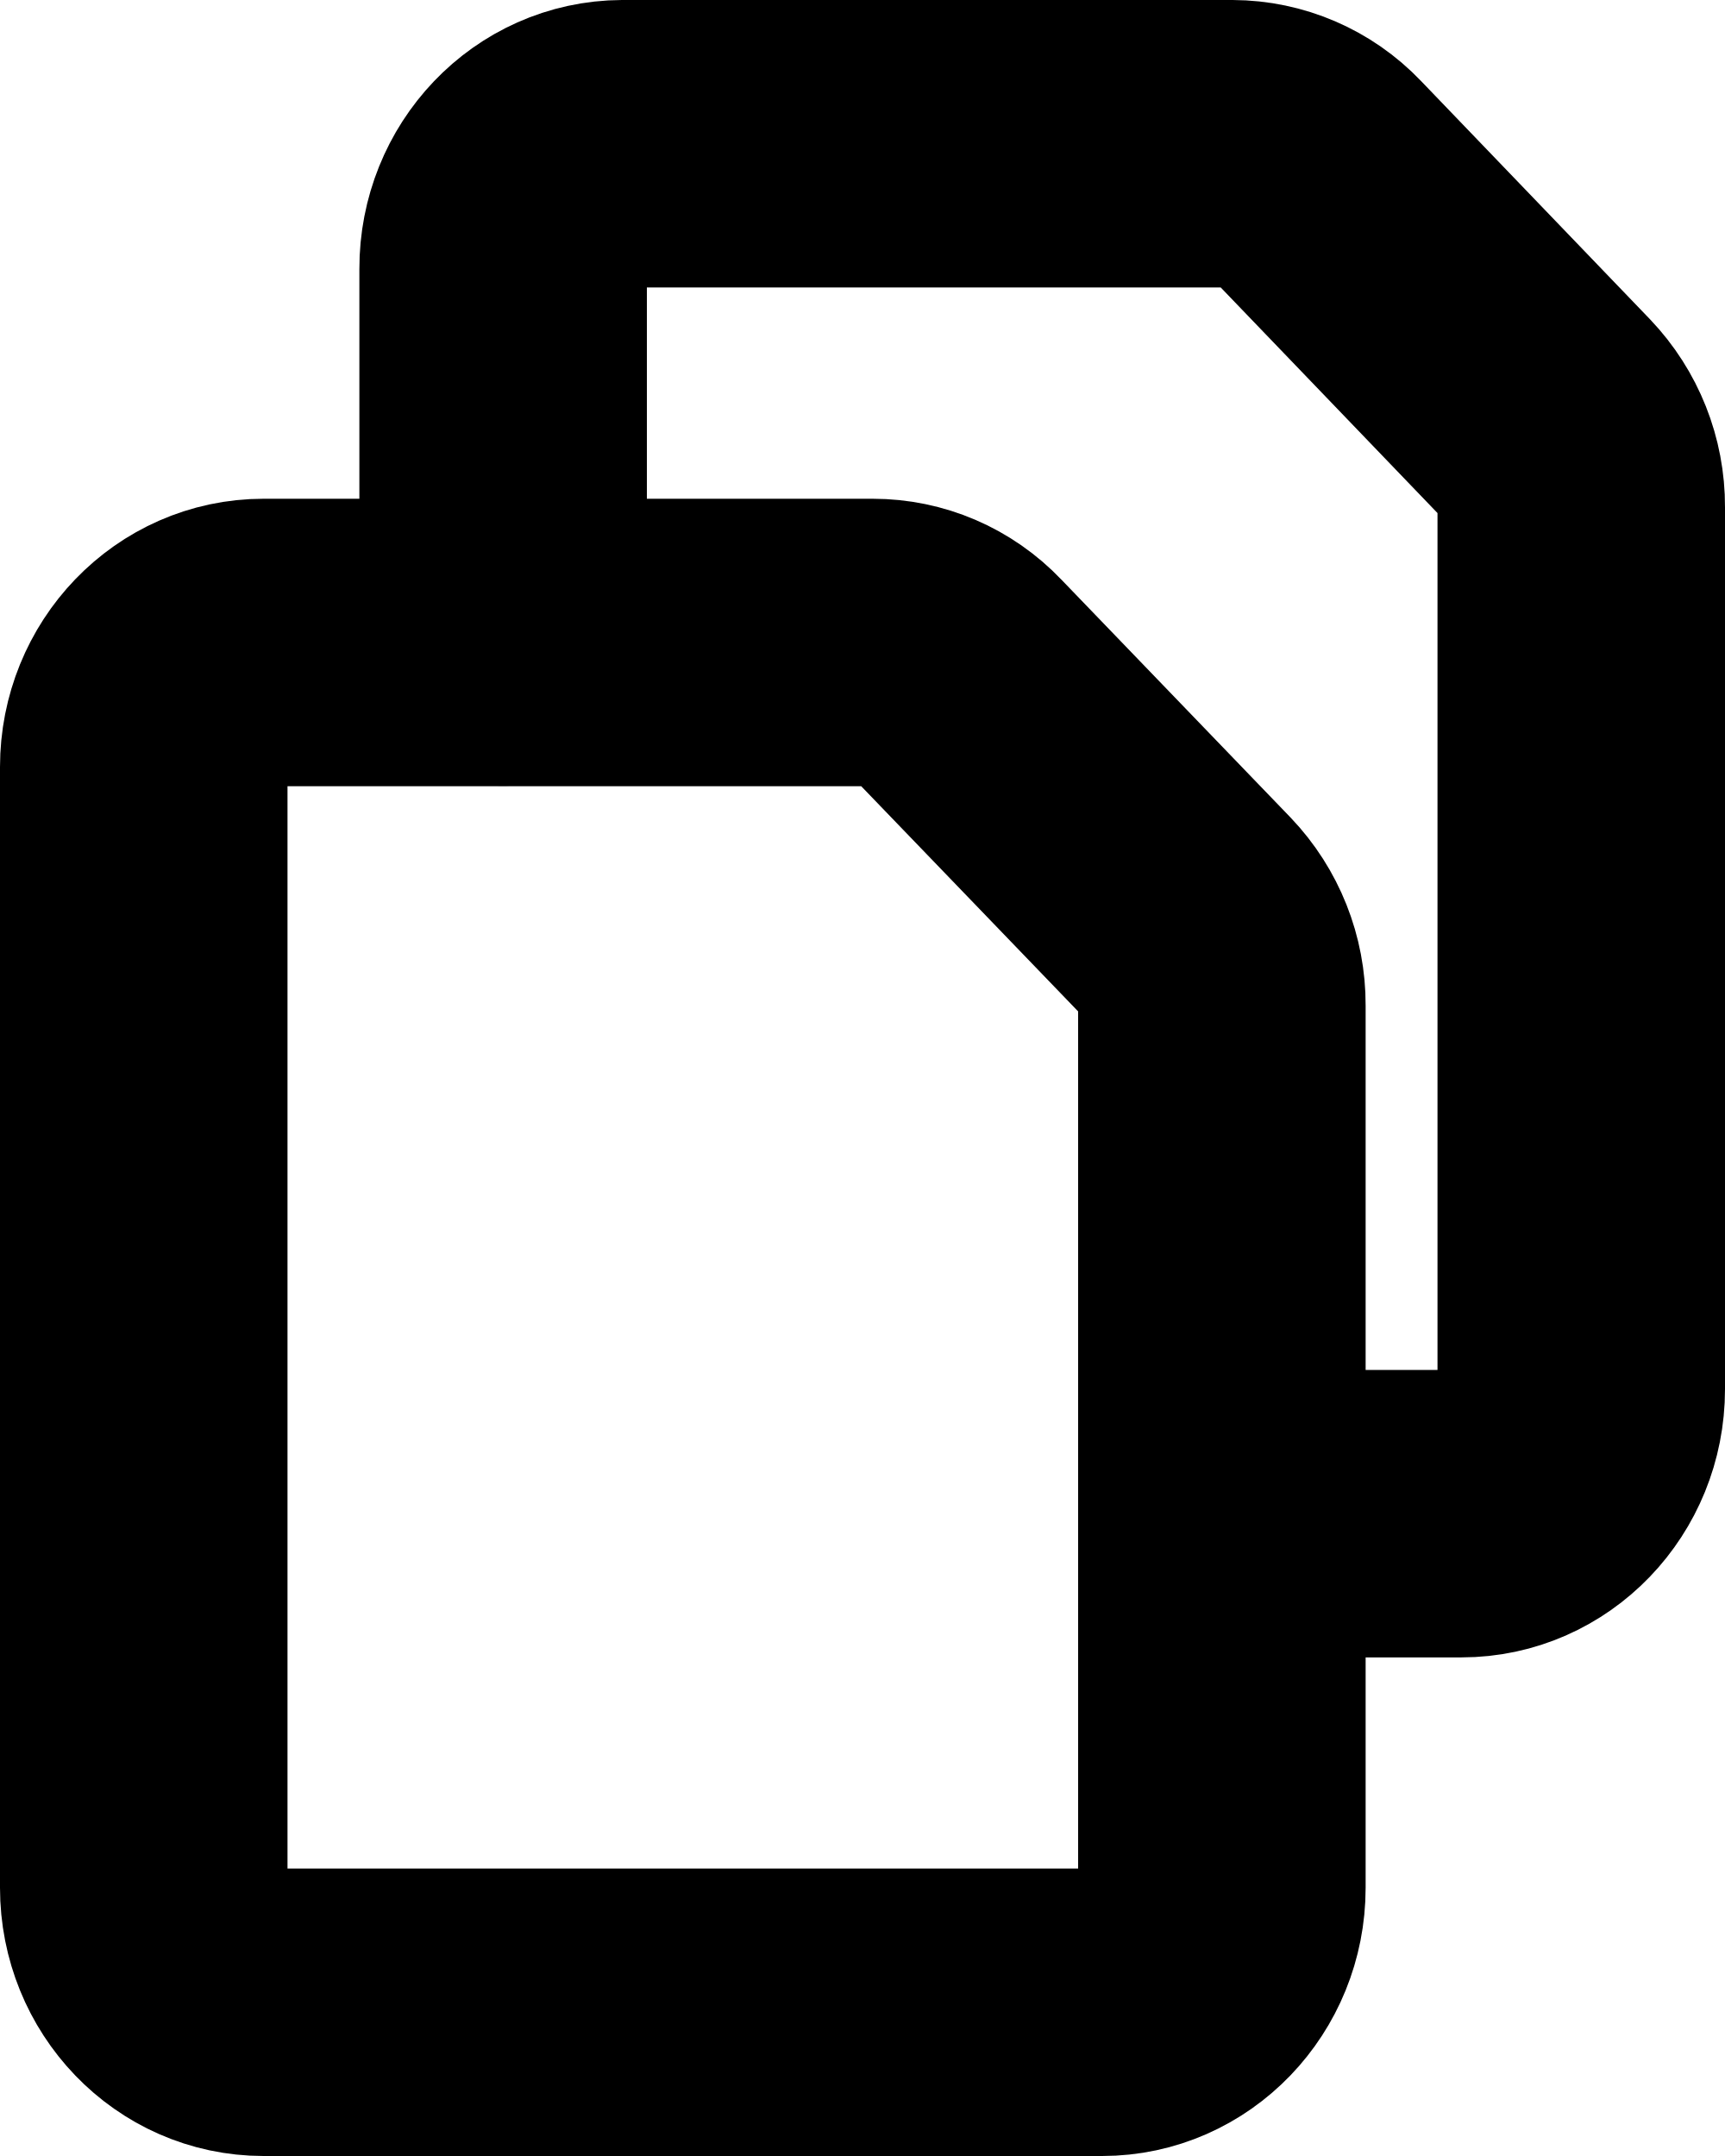
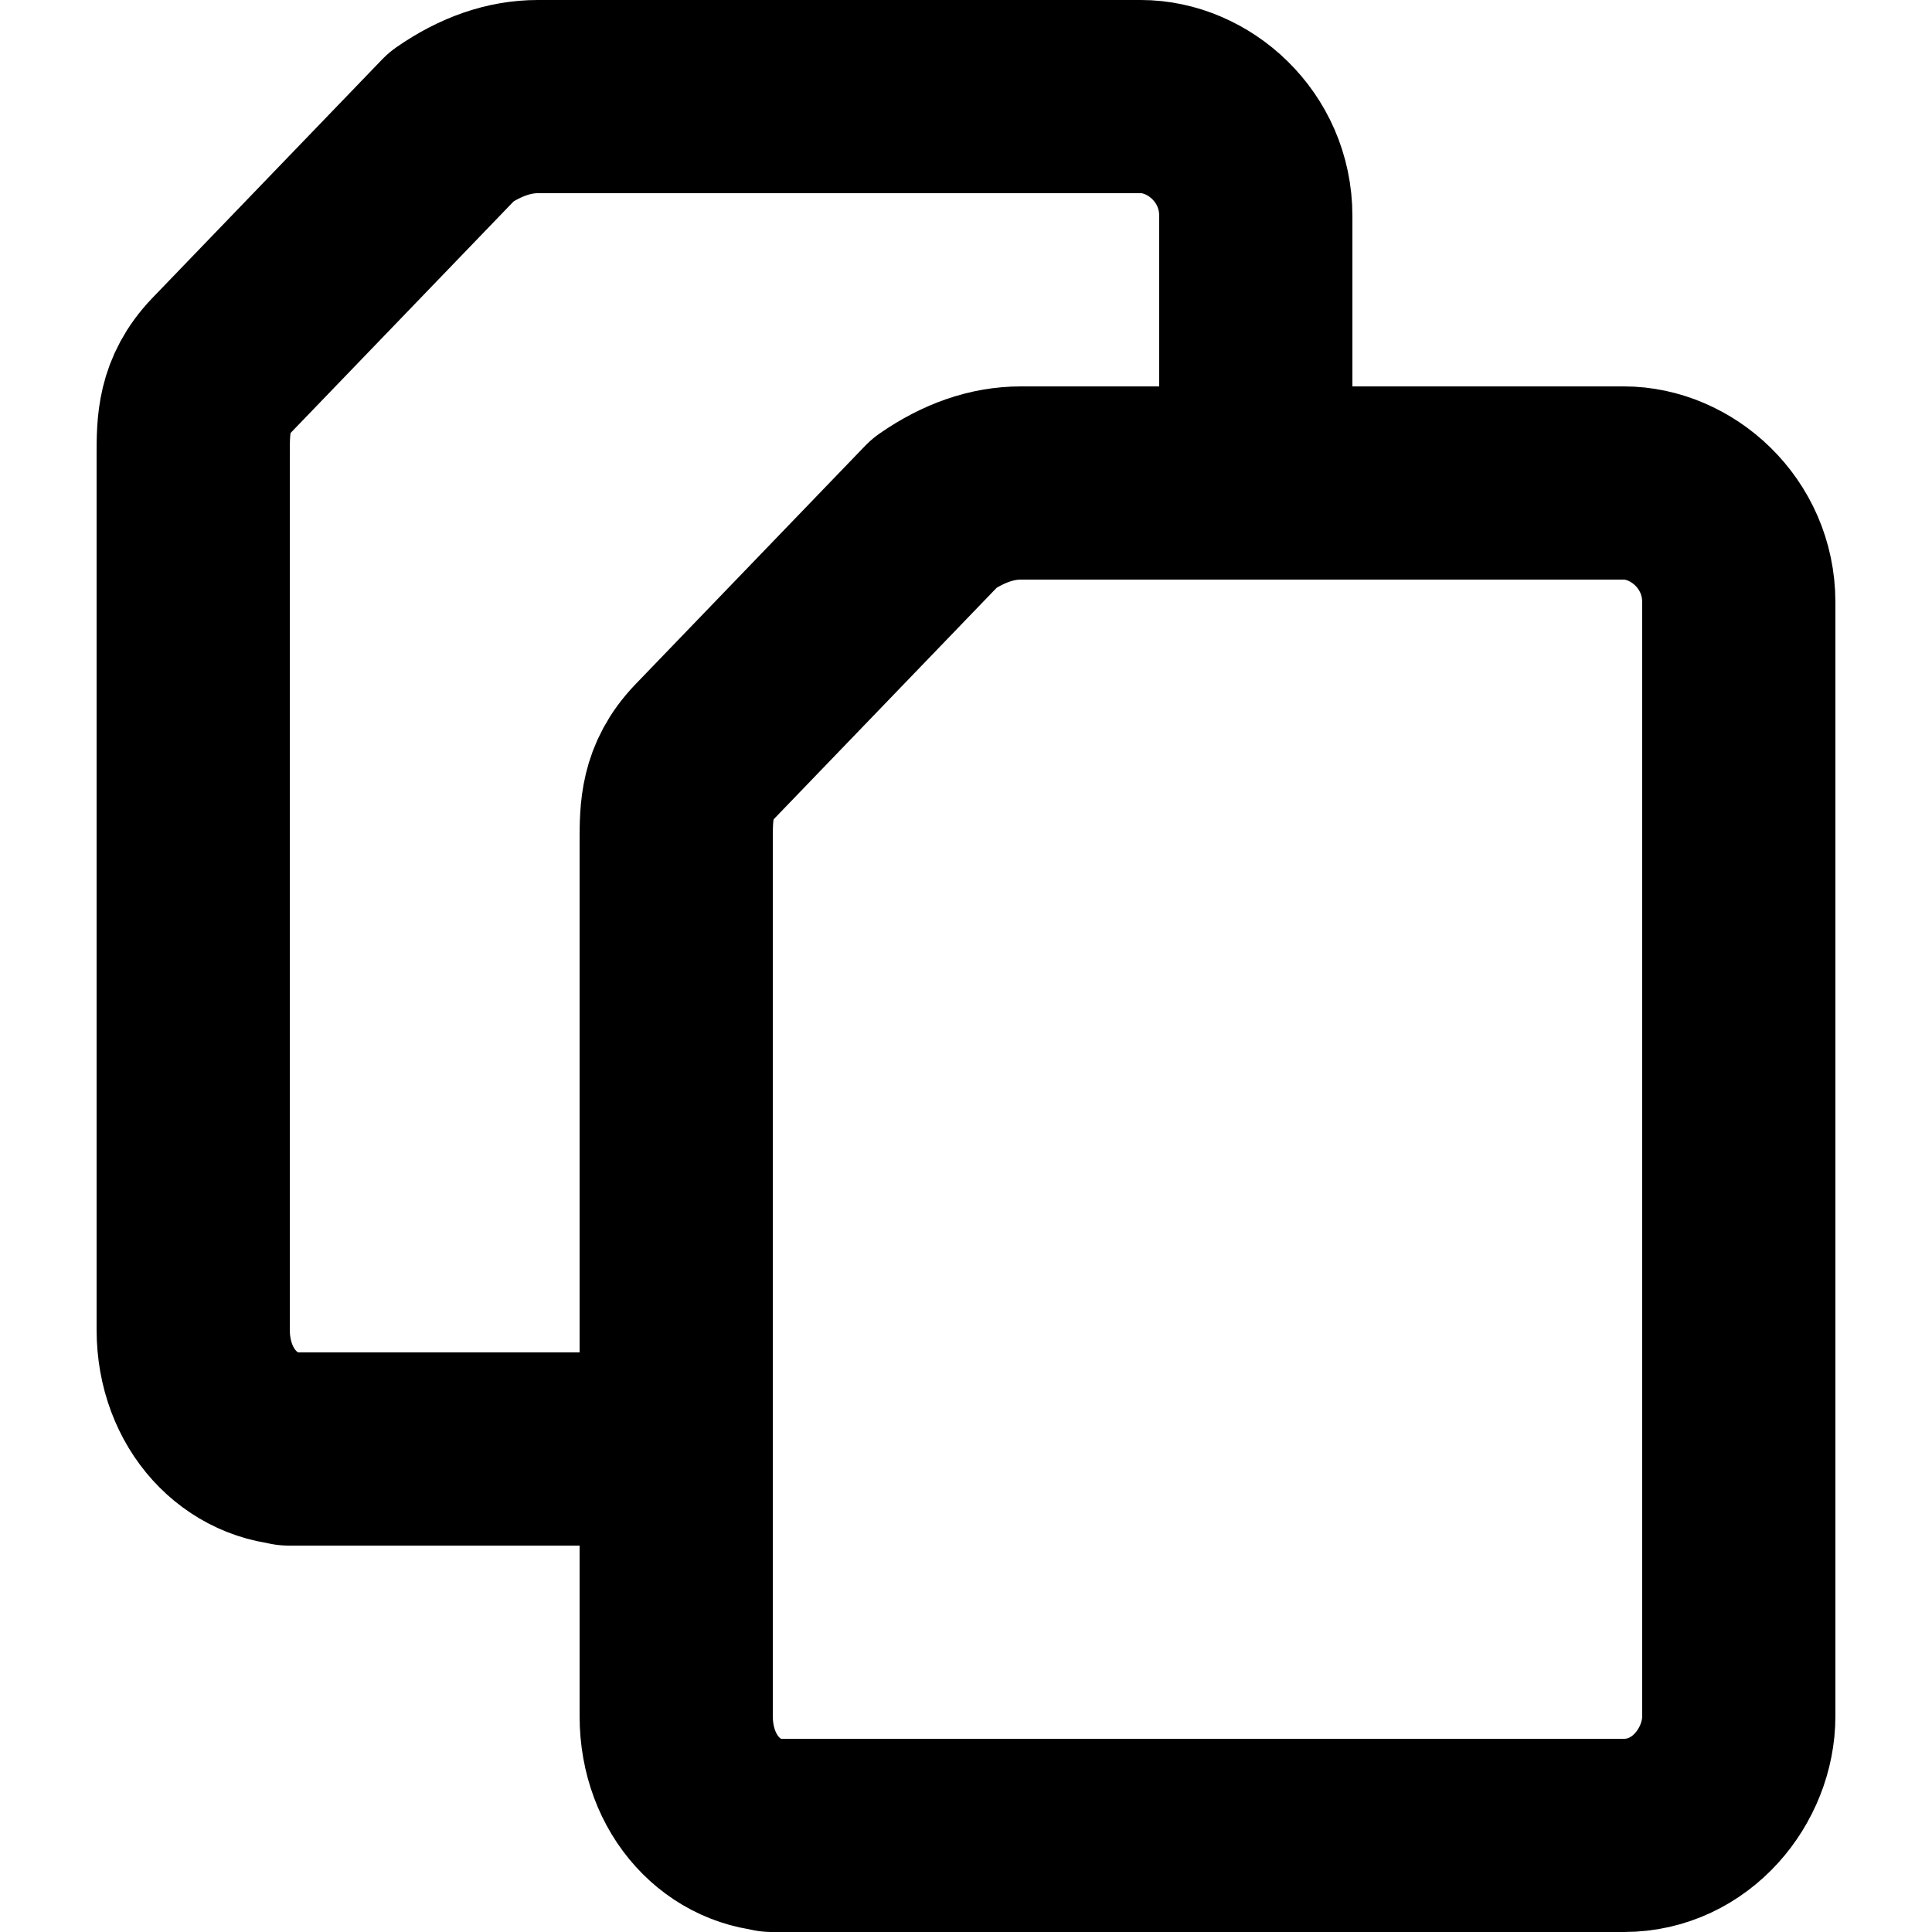
- <svg xmlns="http://www.w3.org/2000/svg" version="1.1" id="Layer_1" x="0" y="0" viewBox="0 0 12 15" xml:space="preserve">
-   <g id="common-file-double-2" transform="translate(-2 .25)" fill="none" stroke="currentColor" stroke-width="2" stroke-linecap="round" stroke-linejoin="round">
-     <path id="Path_326" d="M10.5 12.884c0 .478-.373.866-.833.866h0-5.834c-.46 0-.833-.388-.833-.866V5.086c0-.478.373-.866.833-.866h4.238c.222 0 .434.09.59.254l1.595 1.656a.884.884 0 01.244.614v6.14z" />
-     <path id="Path_327" d="M5.5 4.217V1.62c-.001-.479.37-.868.83-.87h4.242a.82.82 0 01.59.254l1.594 1.659a.884.884 0 01.244.614v6.138c0 .478-.373.866-.833.866h0H10.5" />
+ <svg xmlns="http://www.w3.org/2000/svg" version="1.1" id="copy" x="0" y="0" viewBox="0 0 20 20" xml:space="preserve">
+   <g fill="none" stroke="currentColor" stroke-width="2" stroke-linecap="round" stroke-linejoin="round">
+     <path d="M7 17.765C7 18.485 7.496 19 8.09 19h-.099 8.82c.694 0 1.189-.618 1.189-1.235V6.235C18 5.515 17.405 5 16.81 5h0-6.242c-.298 0-.595.103-.892.309l-2.379 2.47C7 8.09 7 8.397 7 8.706v9.059z" />
+     <path d="M13 5V2.235C13 1.515 12.405 1 11.81 1h0-6.242c-.298 0-.595.103-.892.309l-2.379 2.47C2 4.09 2 4.397 2 4.706v9.059C2 14.485 2.496 15 3.09 15h-.099H7" />
  </g>
</svg>
